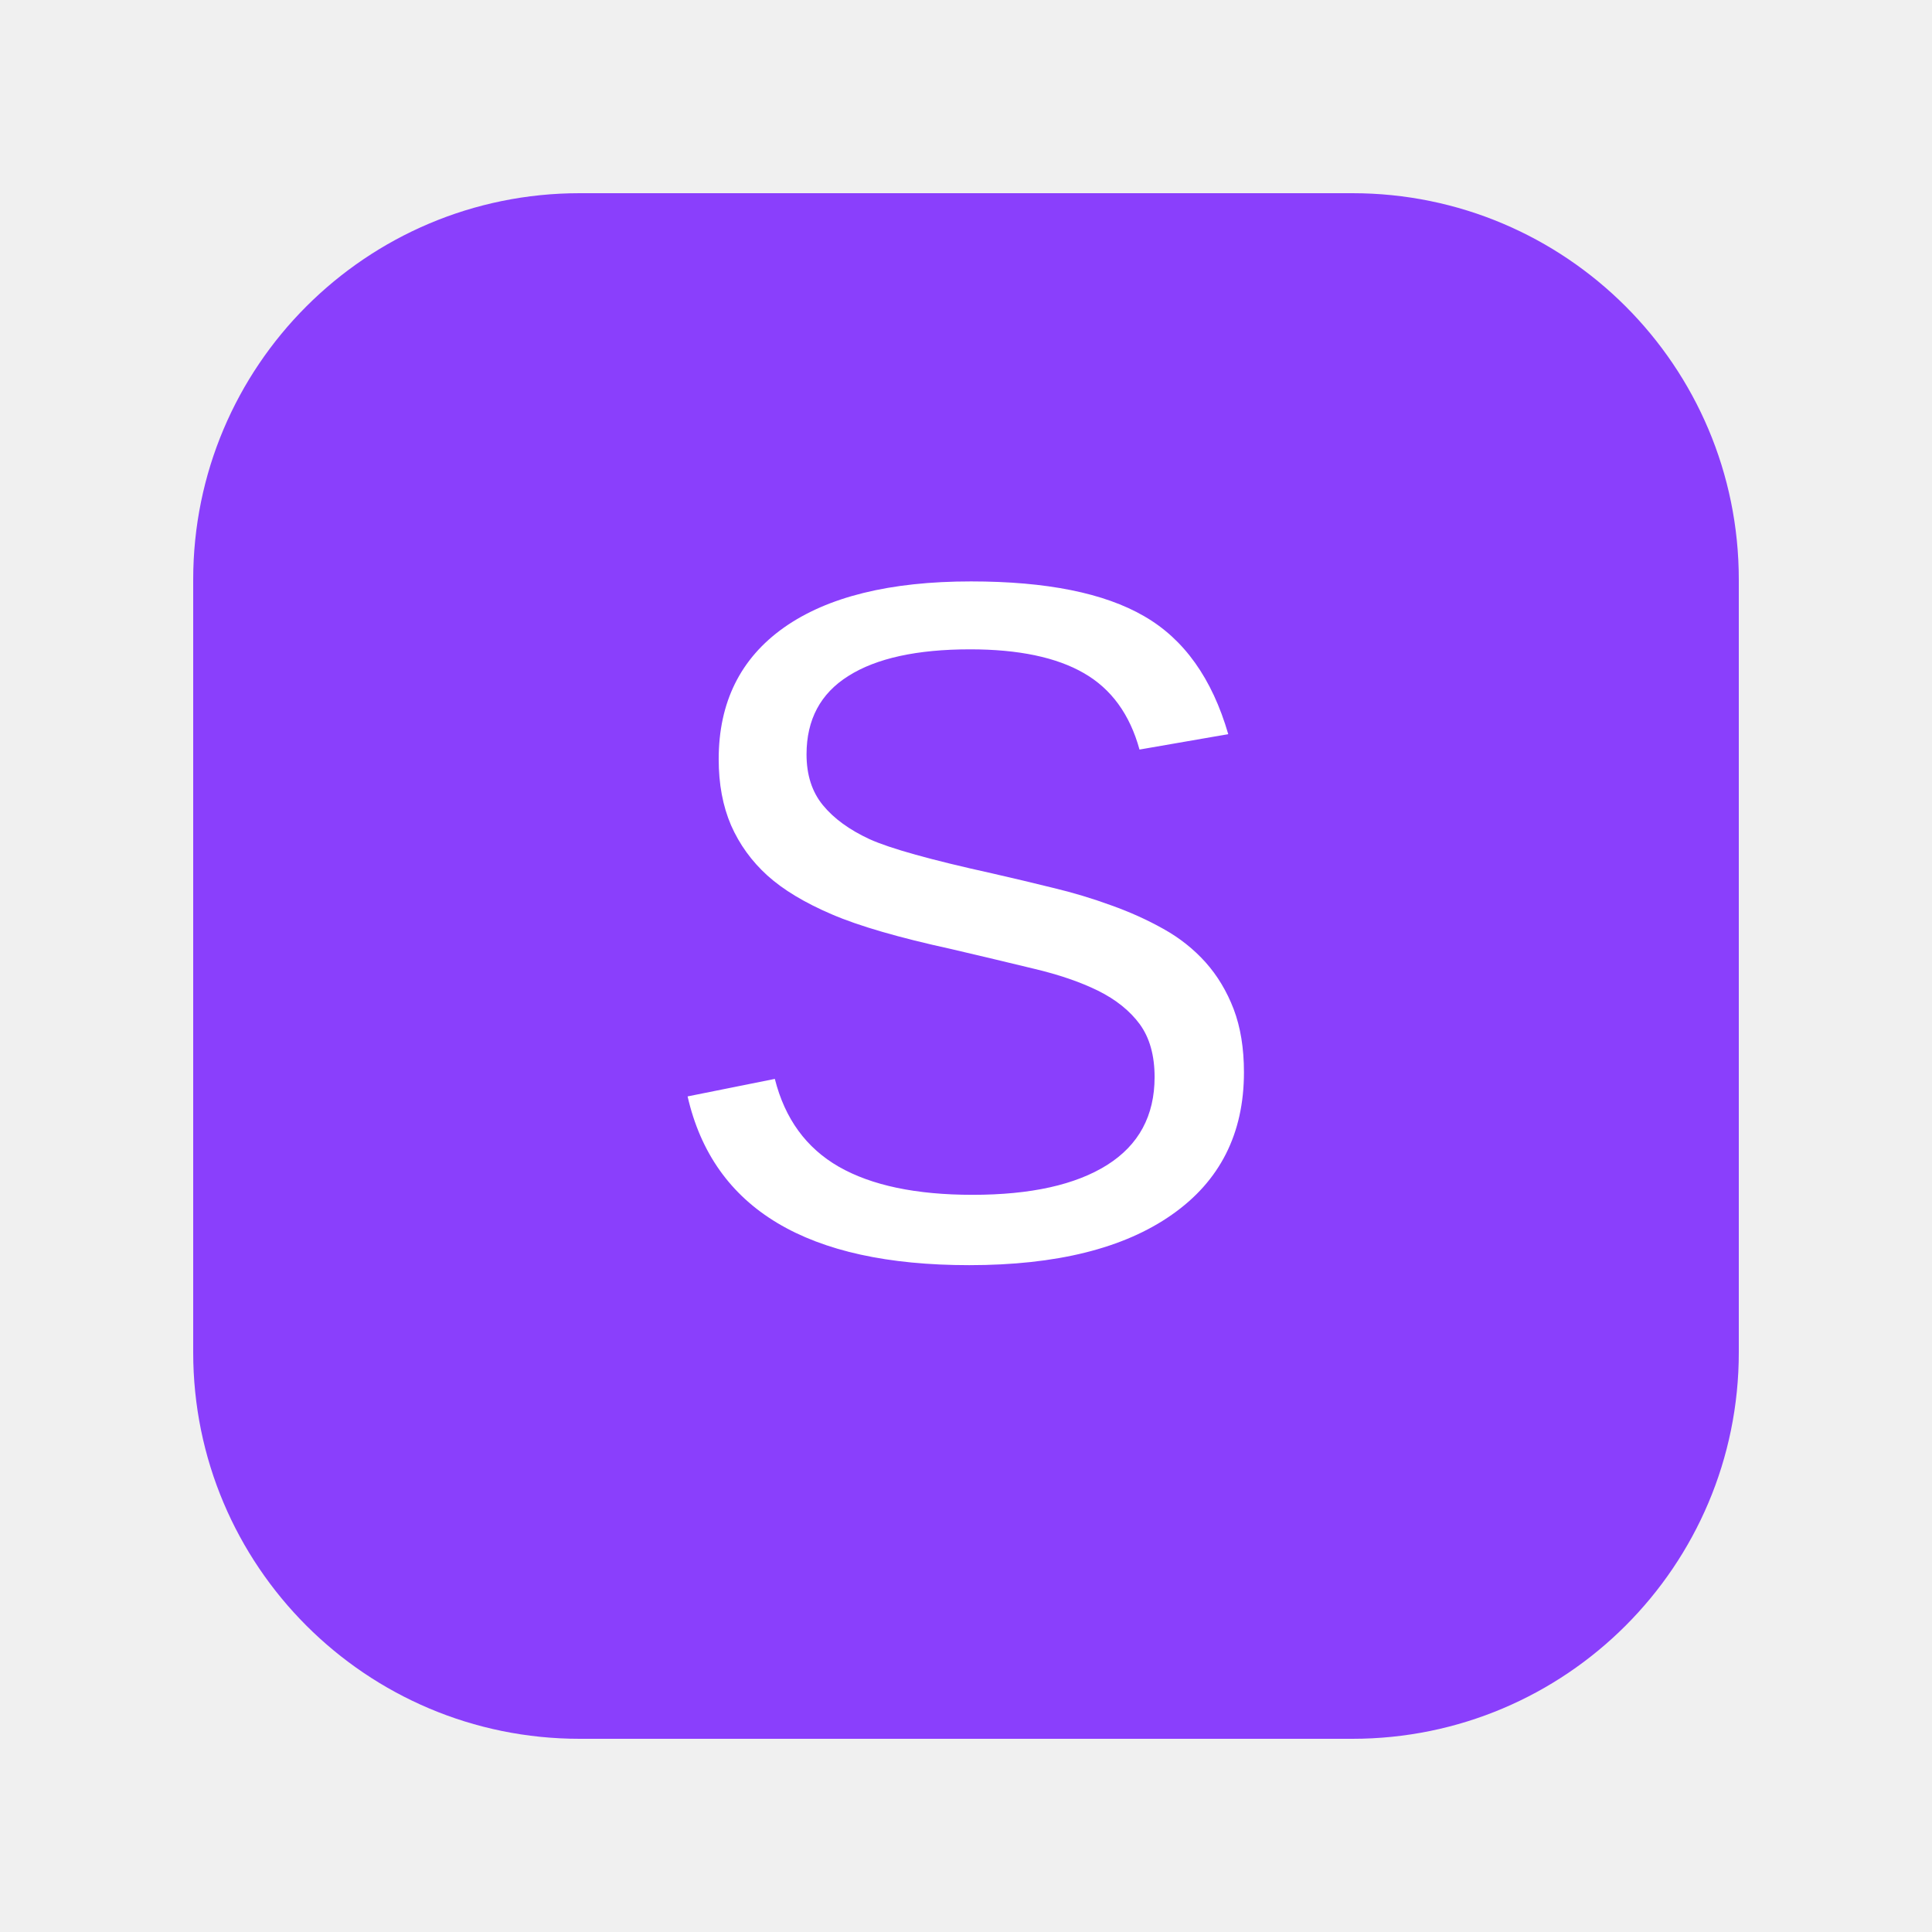
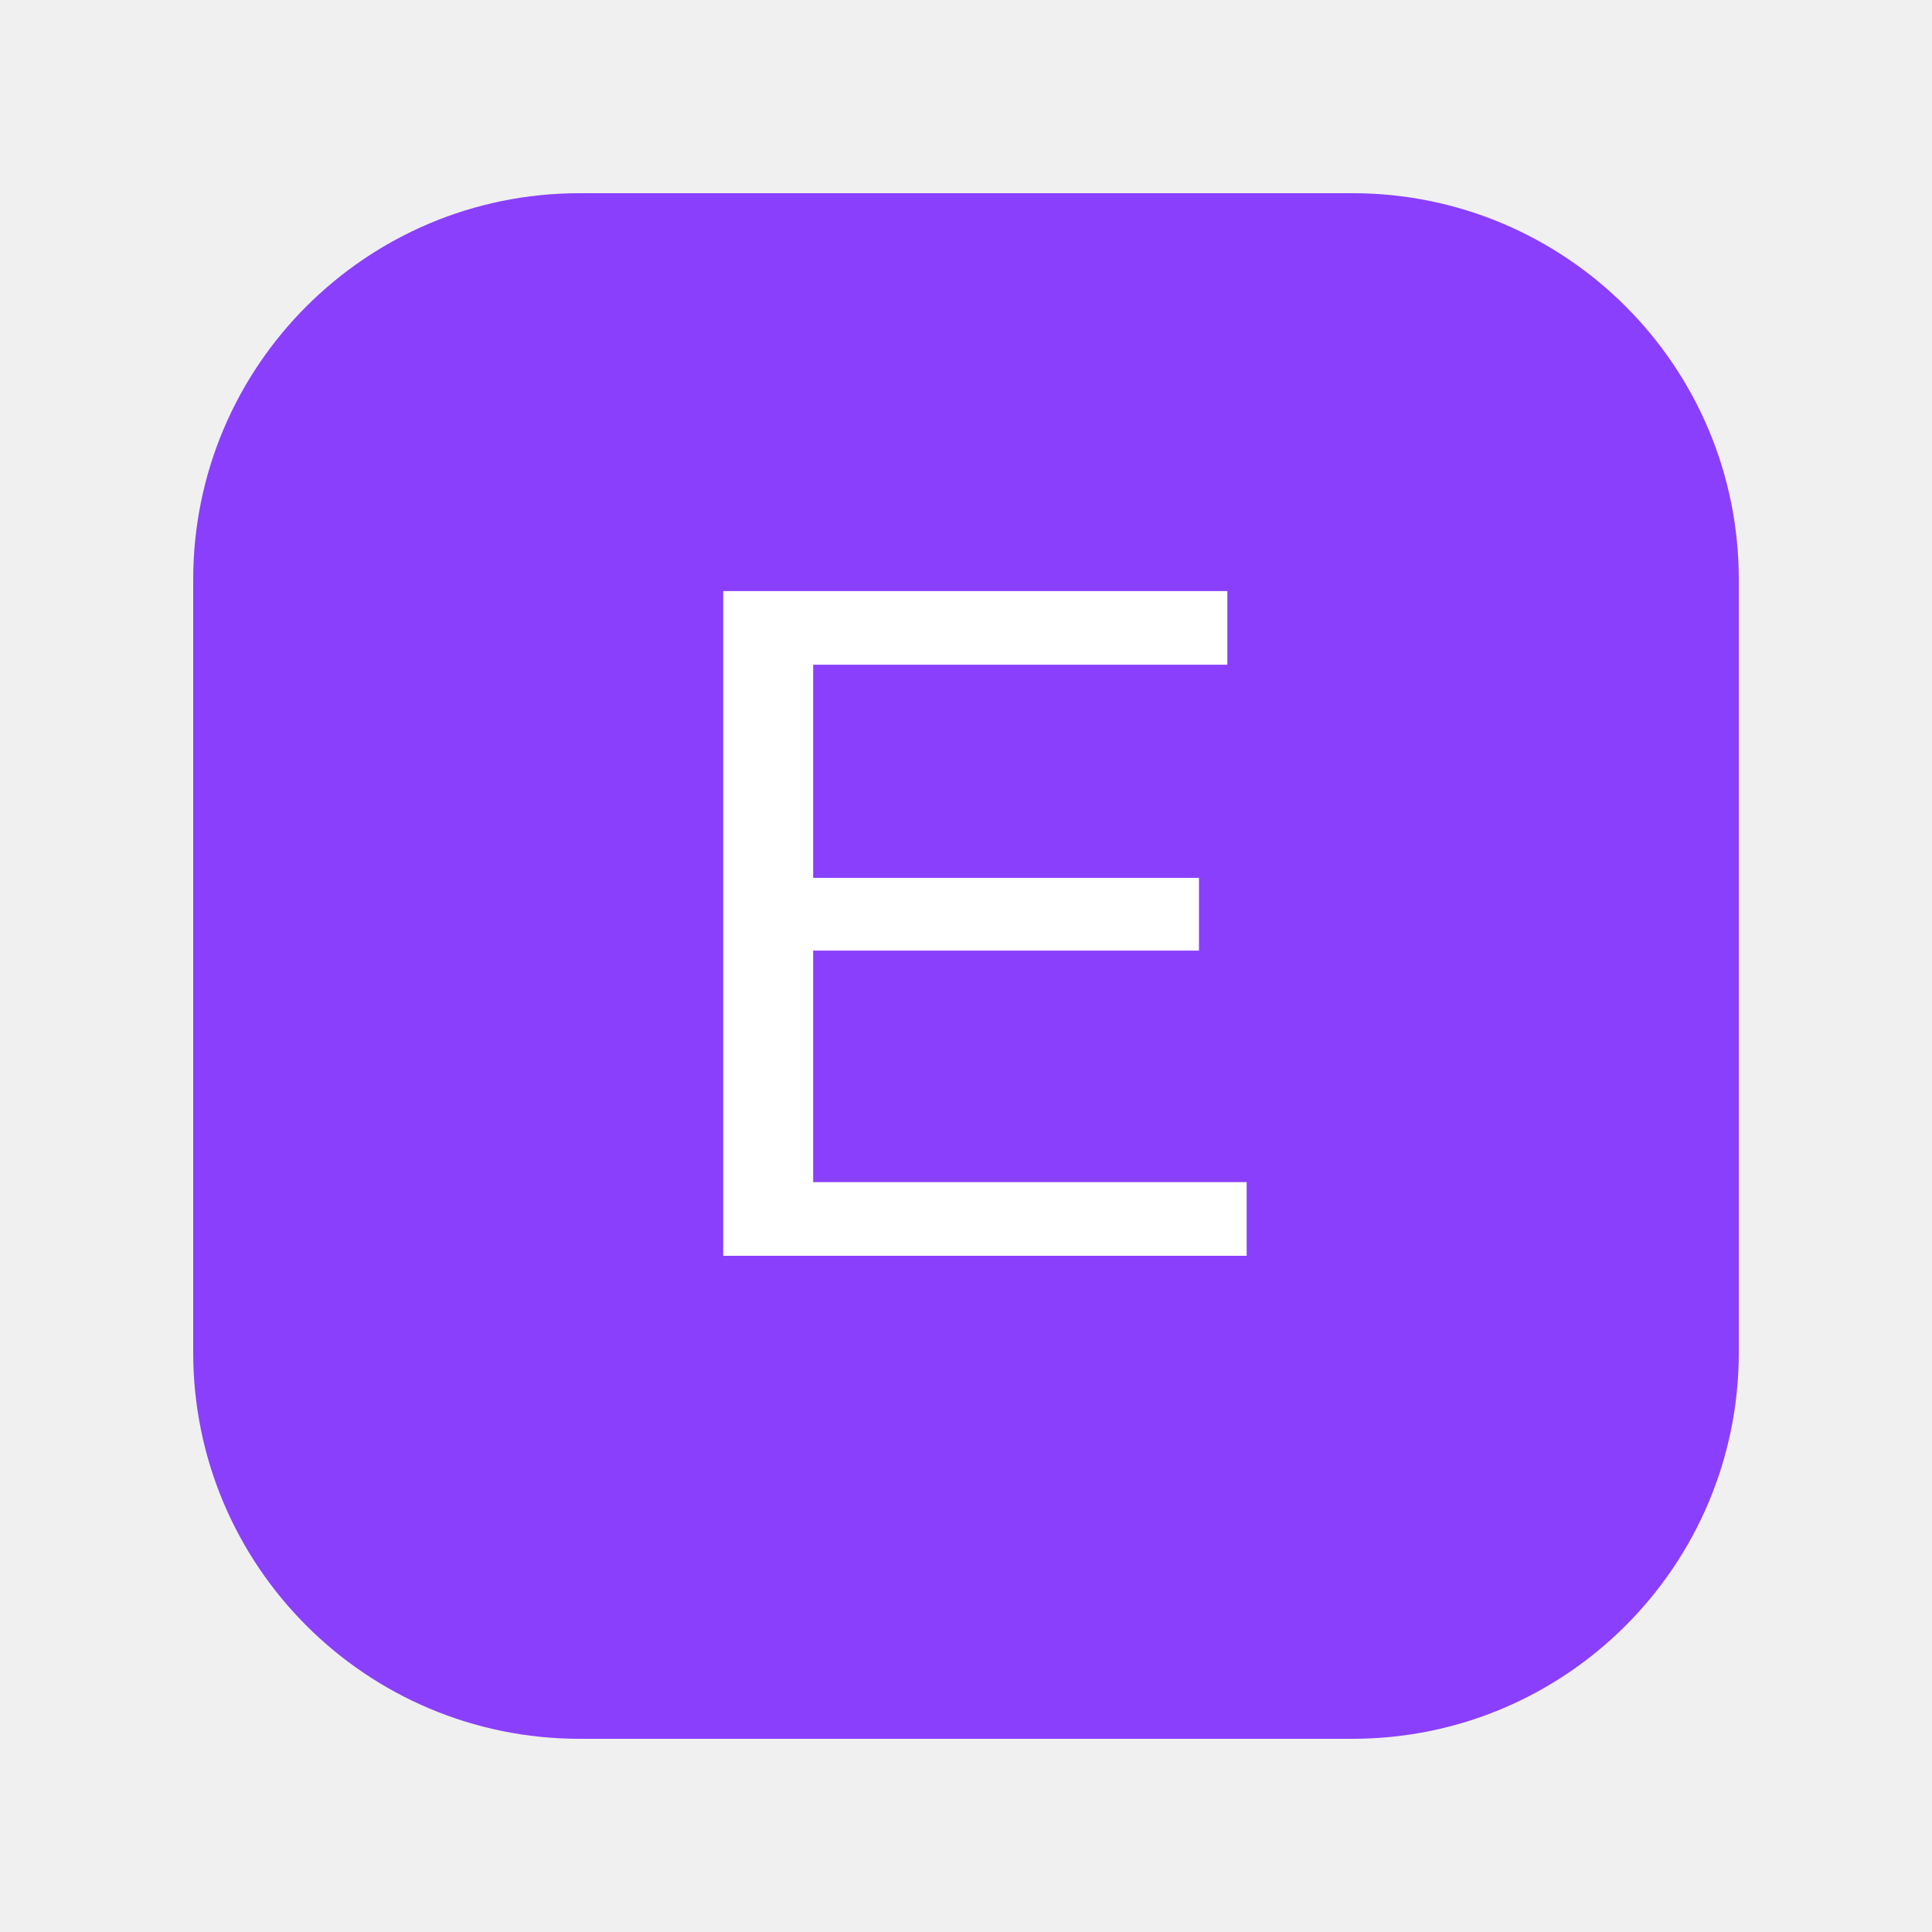
<svg xmlns="http://www.w3.org/2000/svg" viewBox="0 0 100 100">
  <rect x="10" y="10" width="80" height="80" rx="20" fill="#8a3ffc" />
-   <text x="50" y="65" font-family="Arial, sans-serif" font-weight="black" font-size="50" text-anchor="middle" fill="white">S</text>
+   <text x="50" y="65" font-family="Arial, sans-serif" font-weight="black" font-size="50" text-anchor="middle" fill="white">E</text>
</svg>
